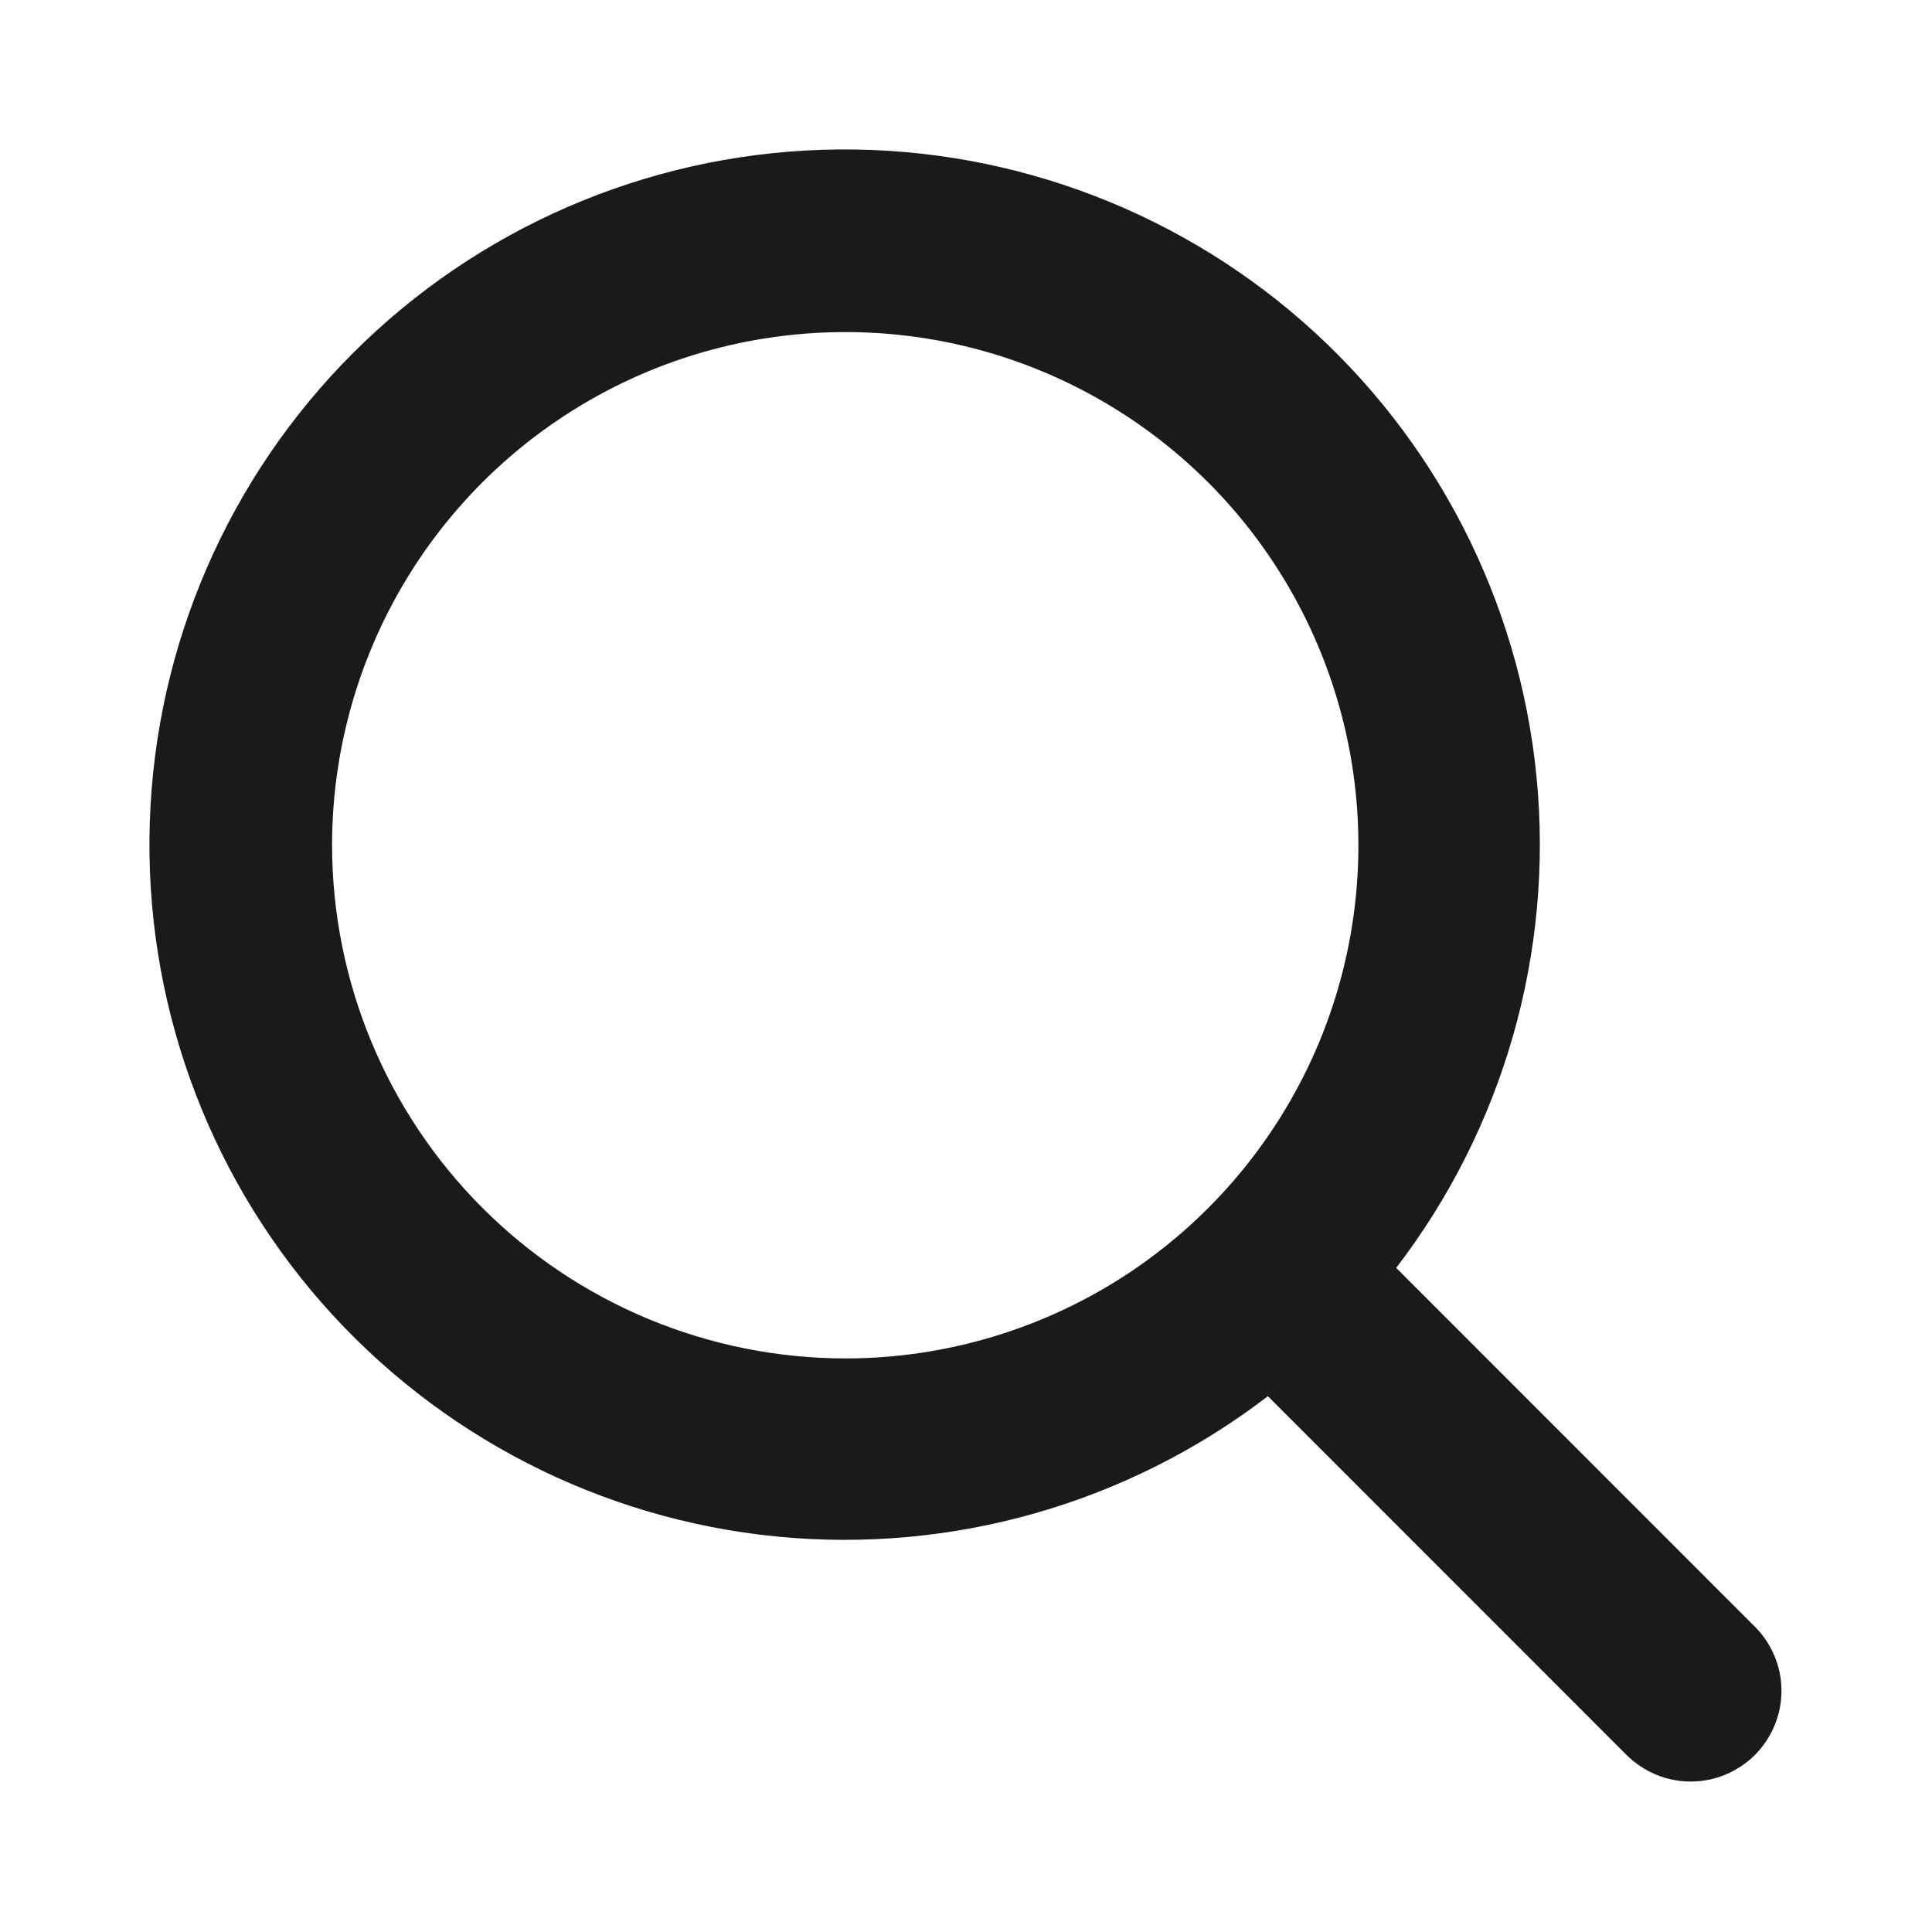
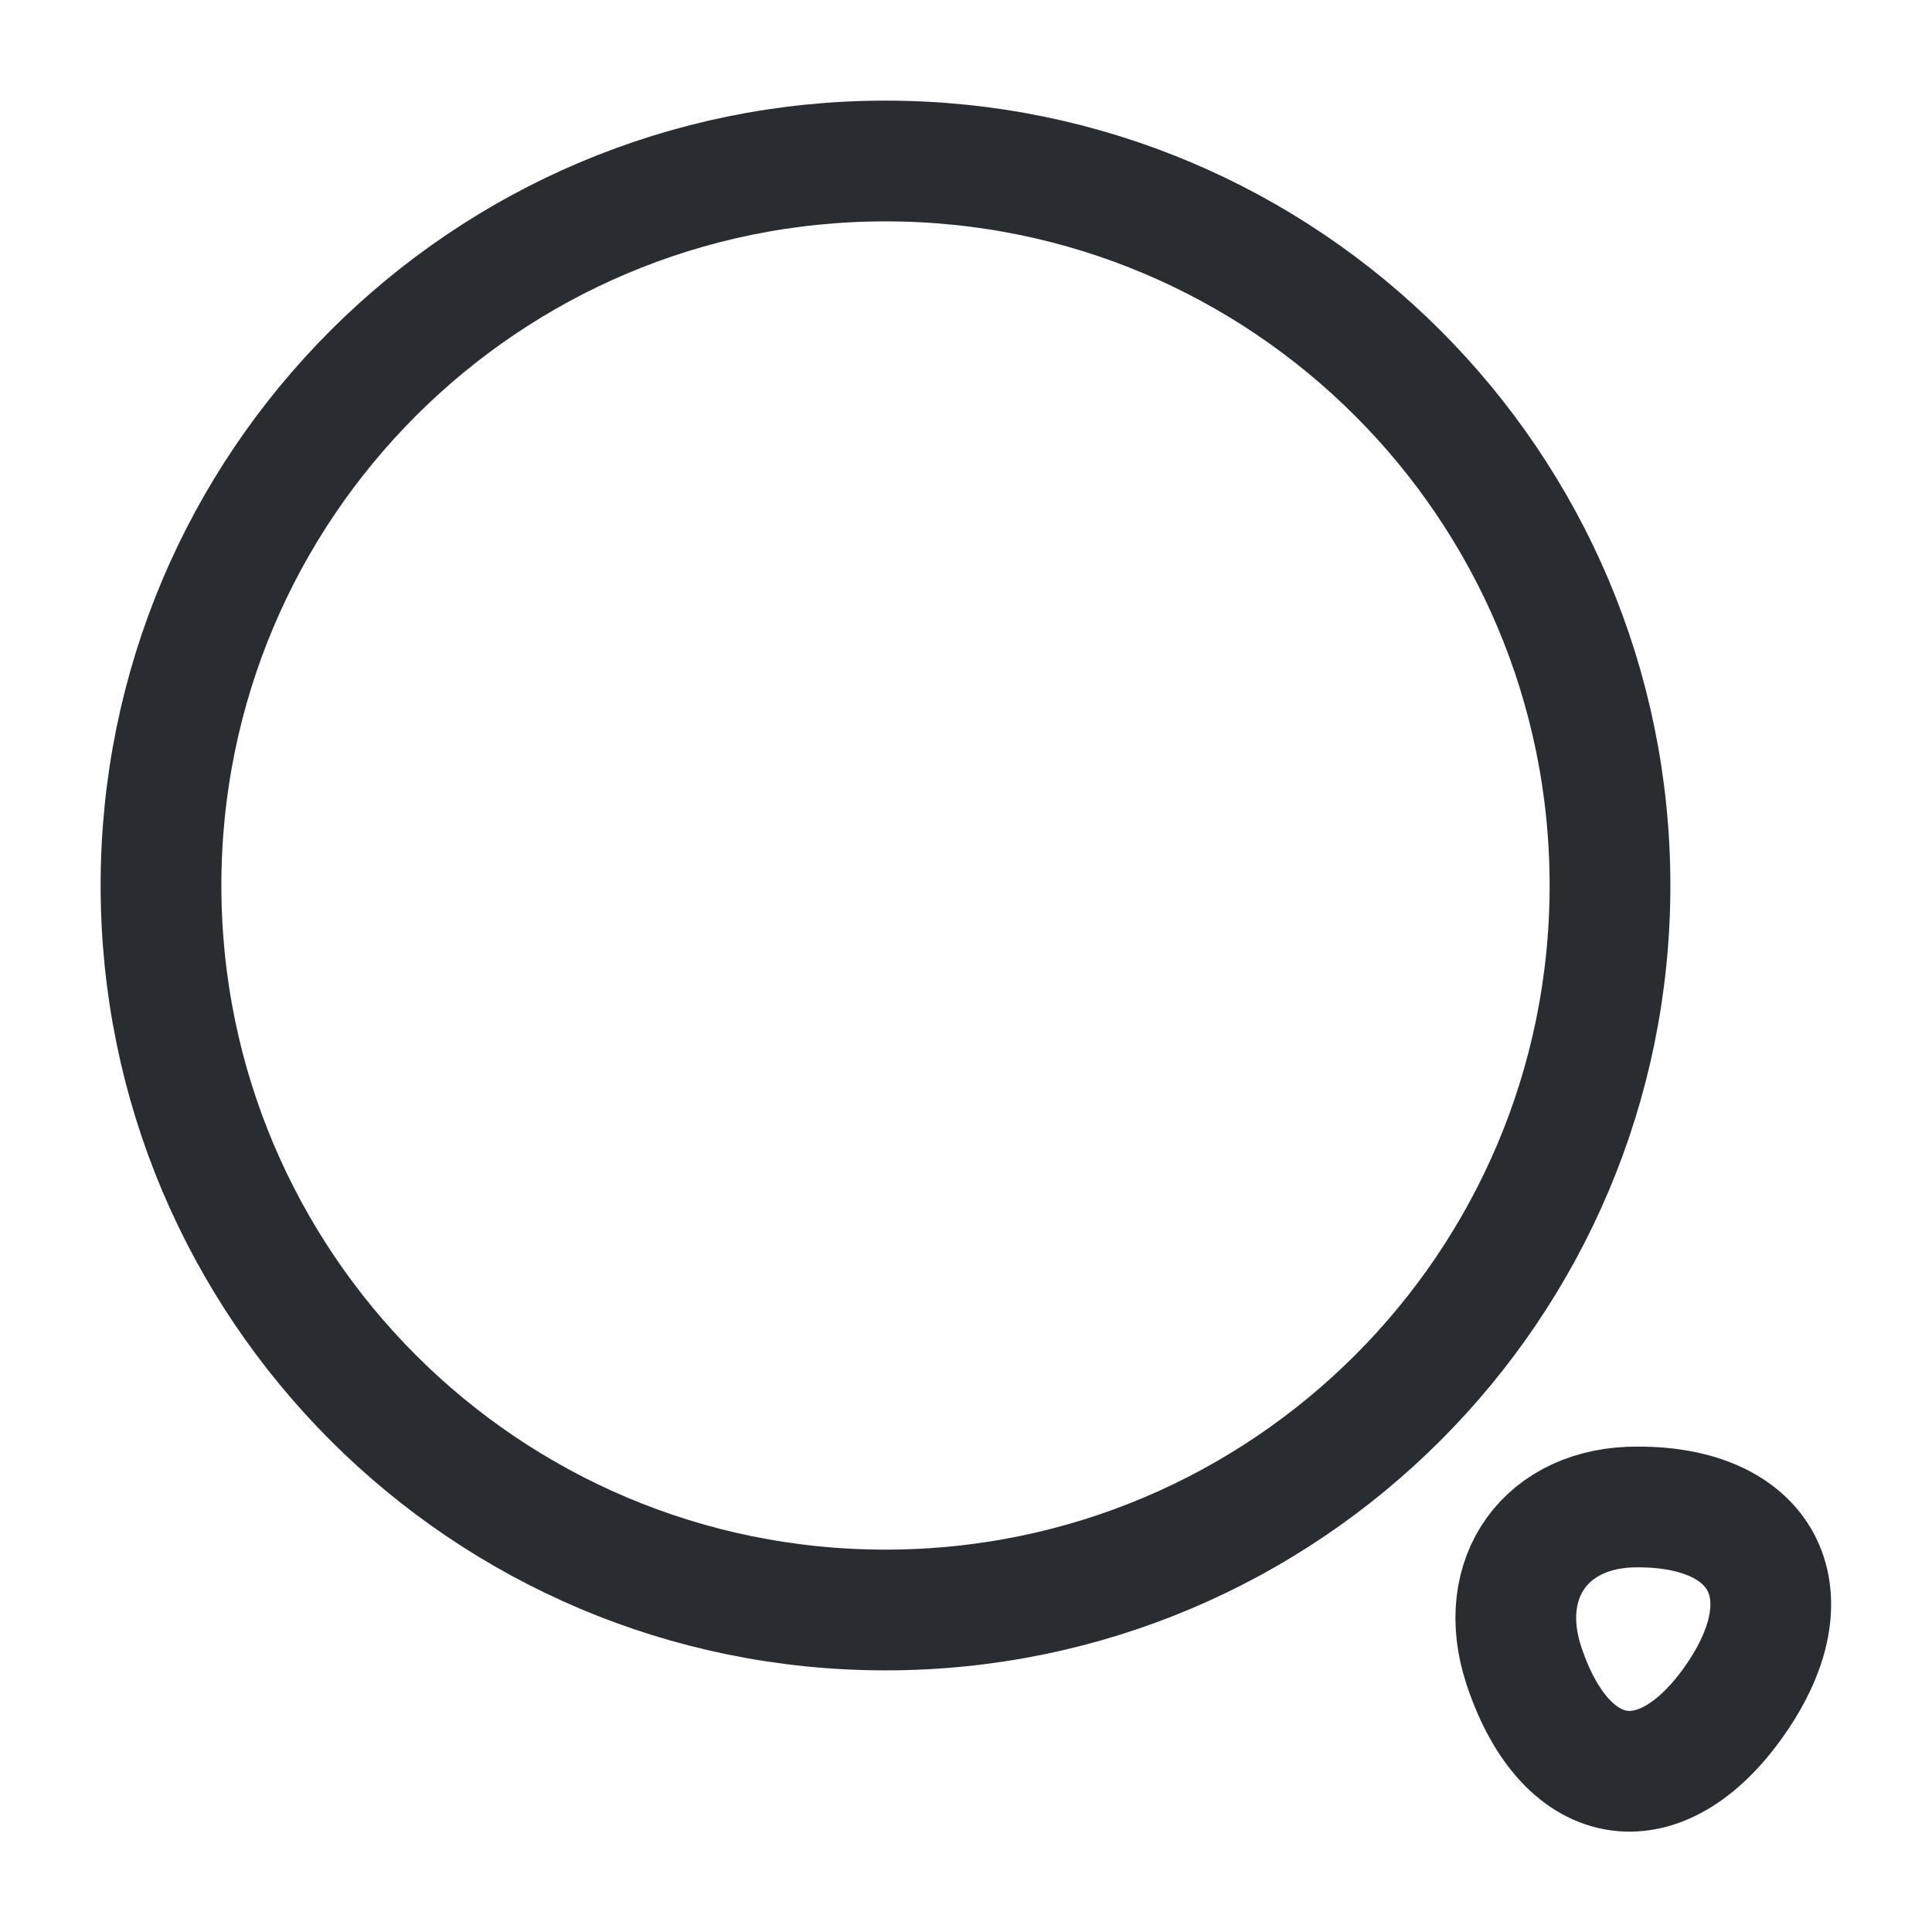
<svg xmlns="http://www.w3.org/2000/svg" width="24" height="24" viewBox="0 0 24 24" fill="none">
-   <path d="M21.796 20.204L17.344 15.75C18.678 14.01 19.302 11.828 19.087 9.646C18.872 7.464 17.835 5.445 16.187 3.999C14.538 2.554 12.401 1.789 10.21 1.861C8.018 1.932 5.936 2.835 4.385 4.386C2.835 5.936 1.932 8.018 1.861 10.21C1.789 12.401 2.553 14.538 3.999 16.187C5.445 17.835 7.464 18.872 9.646 19.087C11.828 19.302 14.01 18.679 15.75 17.344L20.206 21.801C20.311 21.905 20.435 21.988 20.571 22.045C20.708 22.102 20.855 22.131 21.003 22.131C21.151 22.131 21.297 22.102 21.434 22.045C21.571 21.988 21.695 21.905 21.8 21.801C21.904 21.696 21.987 21.572 22.044 21.435C22.101 21.298 22.13 21.152 22.13 21.004C22.13 20.856 22.101 20.709 22.044 20.573C21.987 20.436 21.904 20.311 21.8 20.207L21.796 20.204ZM4.125 10.5C4.125 9.239 4.499 8.007 5.199 6.958C5.9 5.91 6.895 5.093 8.06 4.61C9.225 4.128 10.507 4.002 11.744 4.247C12.98 4.493 14.116 5.101 15.008 5.992C15.899 6.884 16.506 8.02 16.752 9.256C16.998 10.493 16.872 11.775 16.39 12.94C15.907 14.104 15.09 15.1 14.042 15.801C12.993 16.501 11.761 16.875 10.5 16.875C8.81 16.873 7.189 16.201 5.994 15.006C4.799 13.811 4.127 12.19 4.125 10.5Z" fill="#1A1A1A" />
+   <path d="M11 20C15.971 20 20 15.971 20 11C20 6.029 15.971 2 11 2C6.029 2 2 6.029 2 11C2 15.971 6.029 20 11 20Z" stroke="#292D32" stroke-width="1.5" stroke-linecap="round" stroke-linejoin="round" />
+   <path d="M18.93 20.69C19.46 22.29 20.67 22.45 21.6 21.05C22.45 19.77 21.89 18.72 20.35 18.72C19.21 18.71 18.57 19.6 18.93 20.69Z" stroke="#292D32" stroke-width="1.5" stroke-linecap="round" stroke-linejoin="round" />
</svg>
